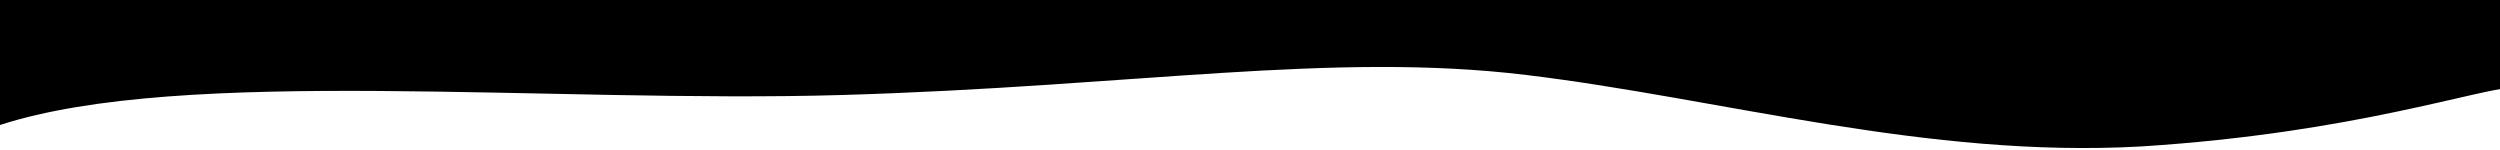
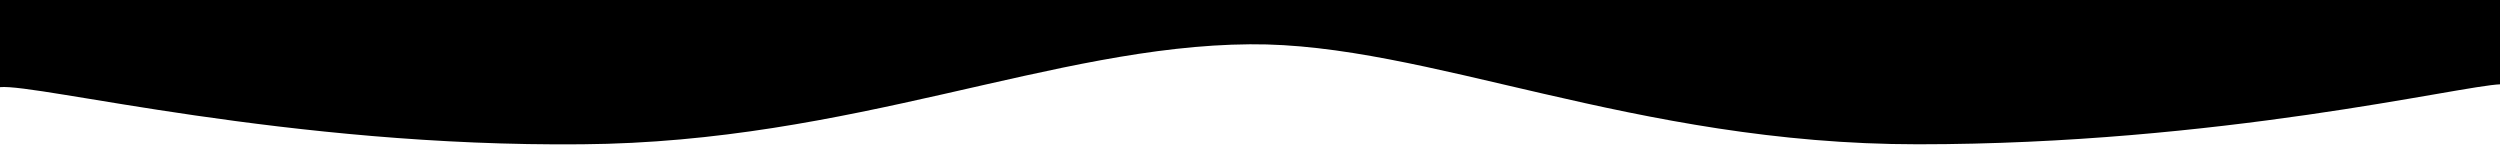
<svg xmlns="http://www.w3.org/2000/svg" preserveAspectRatio="none" viewBox="0 0.1 35 2.10">
-   <path d="M0 1.85c2.56-.83 7.68-.3 11.79-.42 4.1-.12 6.86-.61 9.58-.28 2.73.33 5.61 1.17 8.61 1 3-.19 4.73-.82 5.3-.84V.1H0z" />
+   <path d="M0 1.32c.53-.05 4.04.84 8.15.8 3.79-.03 6.6-1.38 9.35-1.4 2.48-.02 5.36 1.4 9.35 1.4 4.23 0 7.59-.82 8.16-.84V.08L0 .1v1.22Z" />
</svg>
